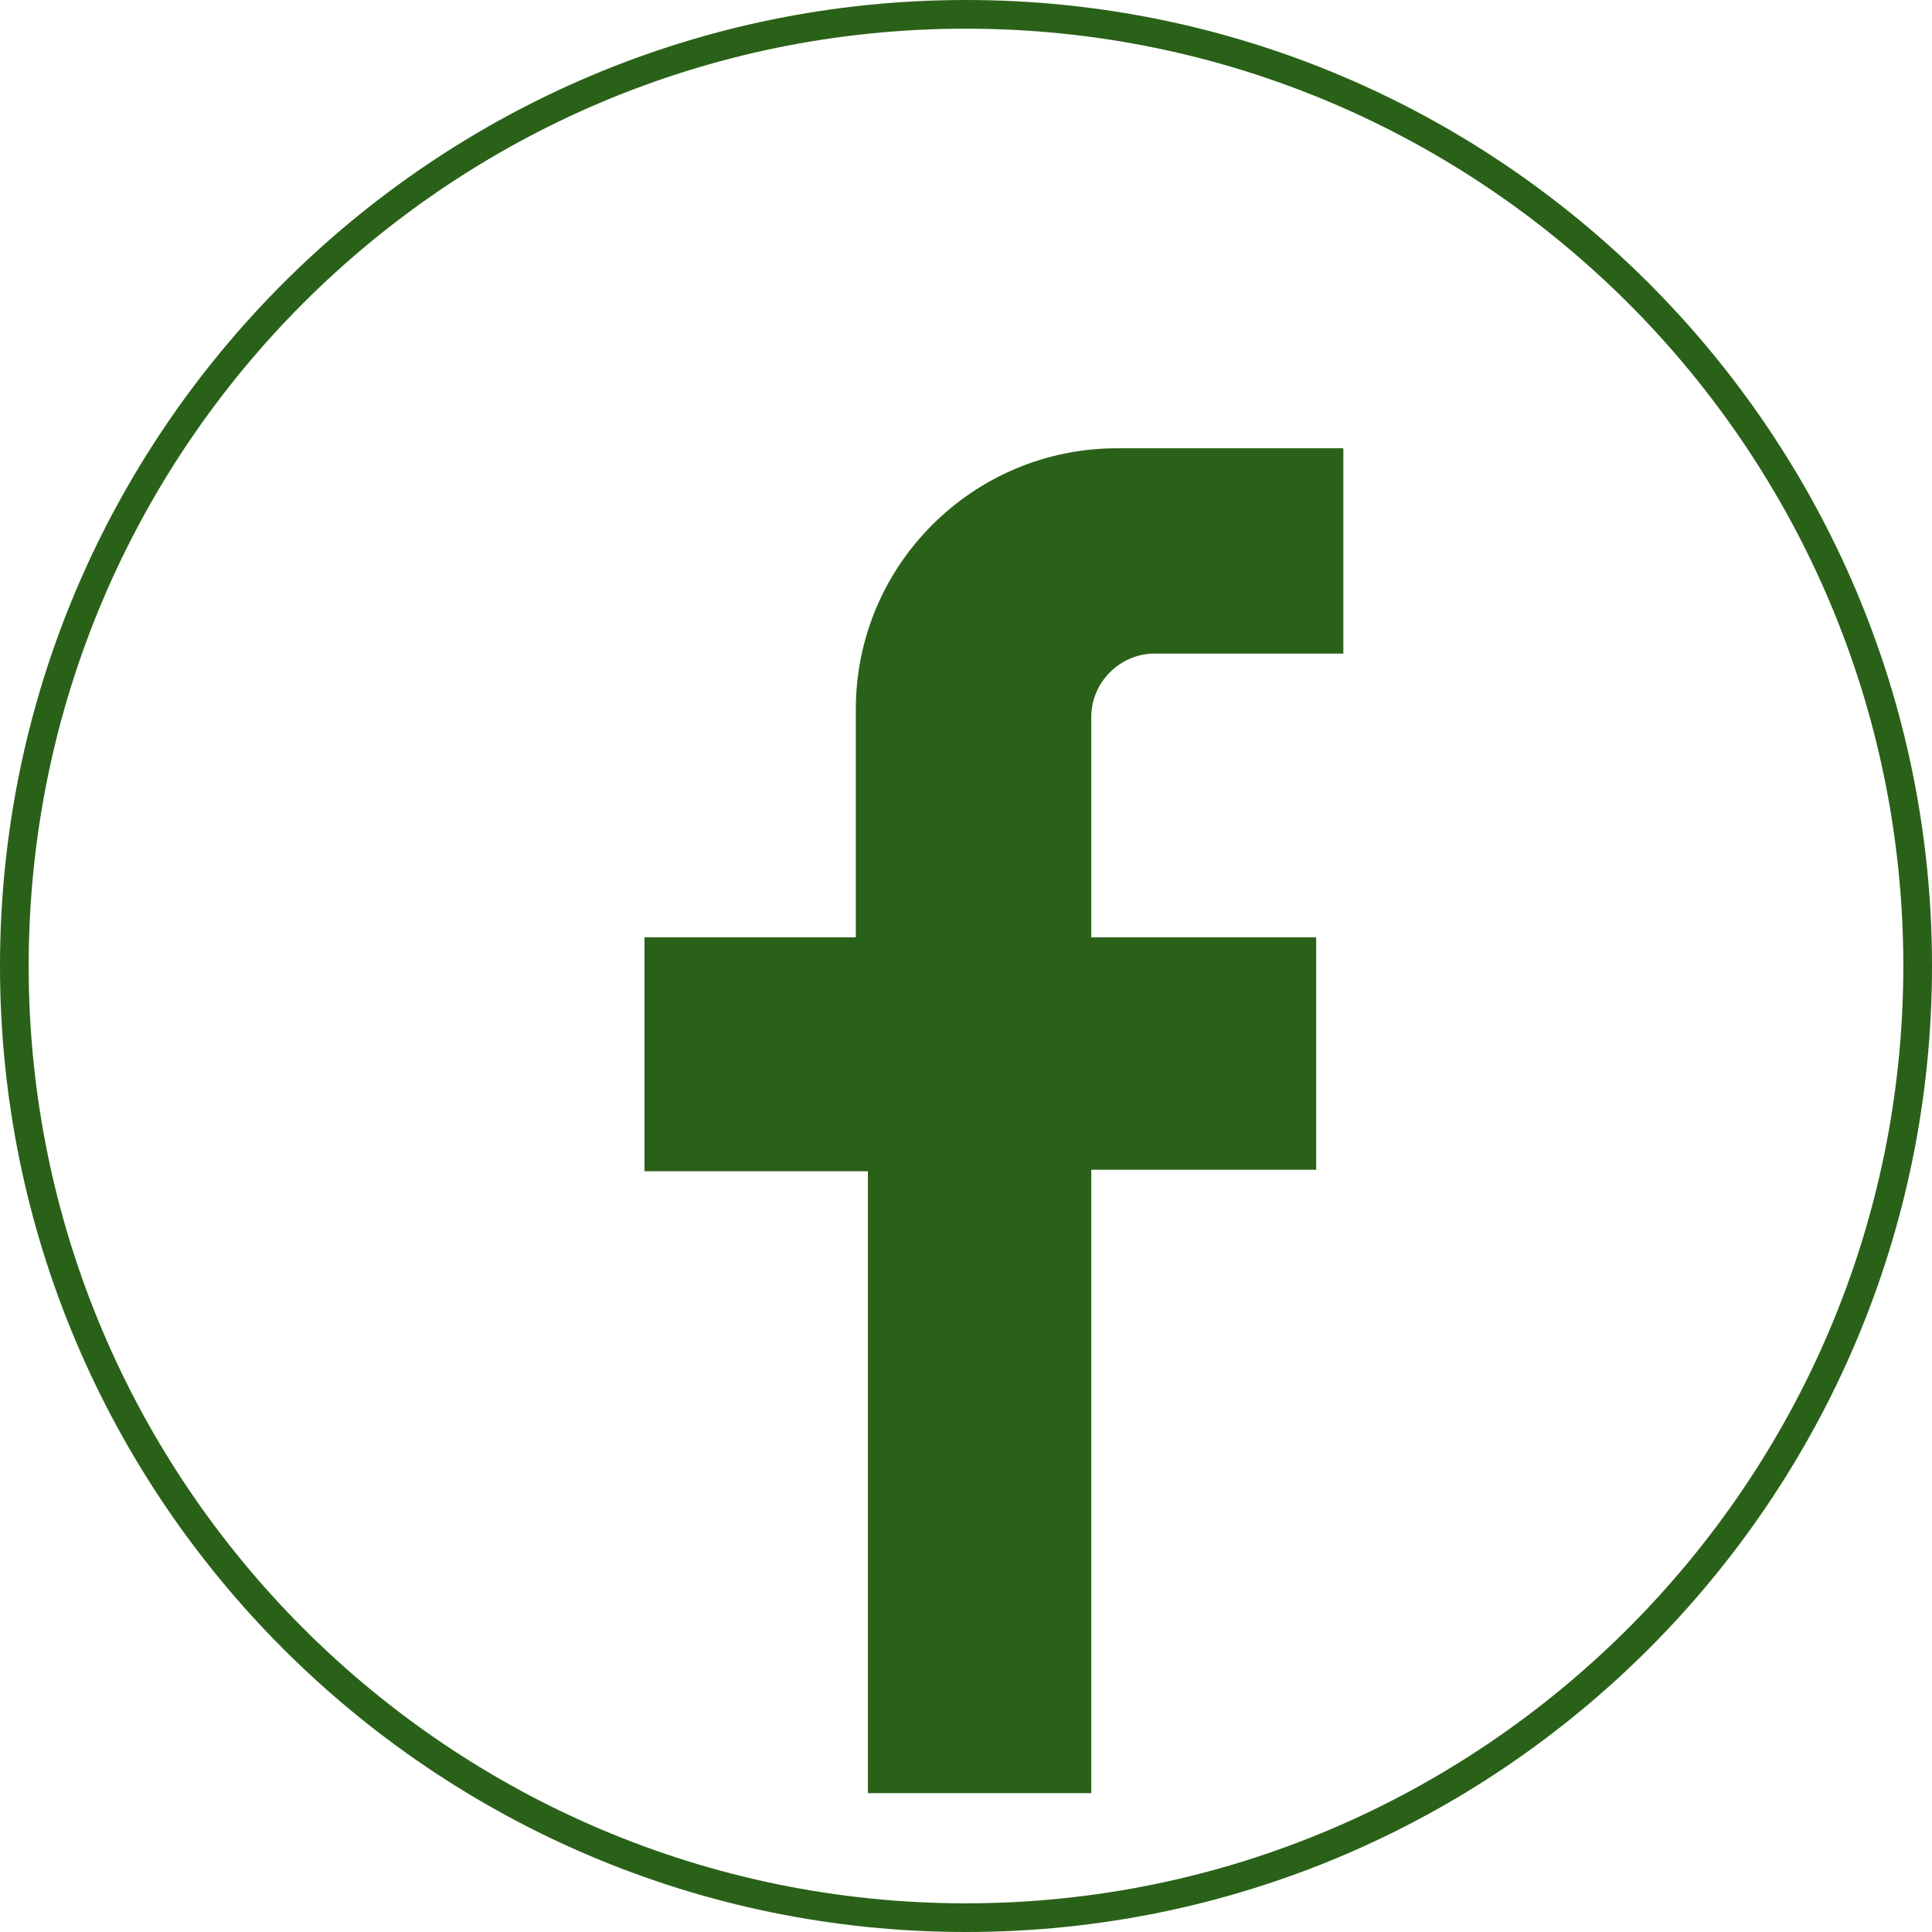
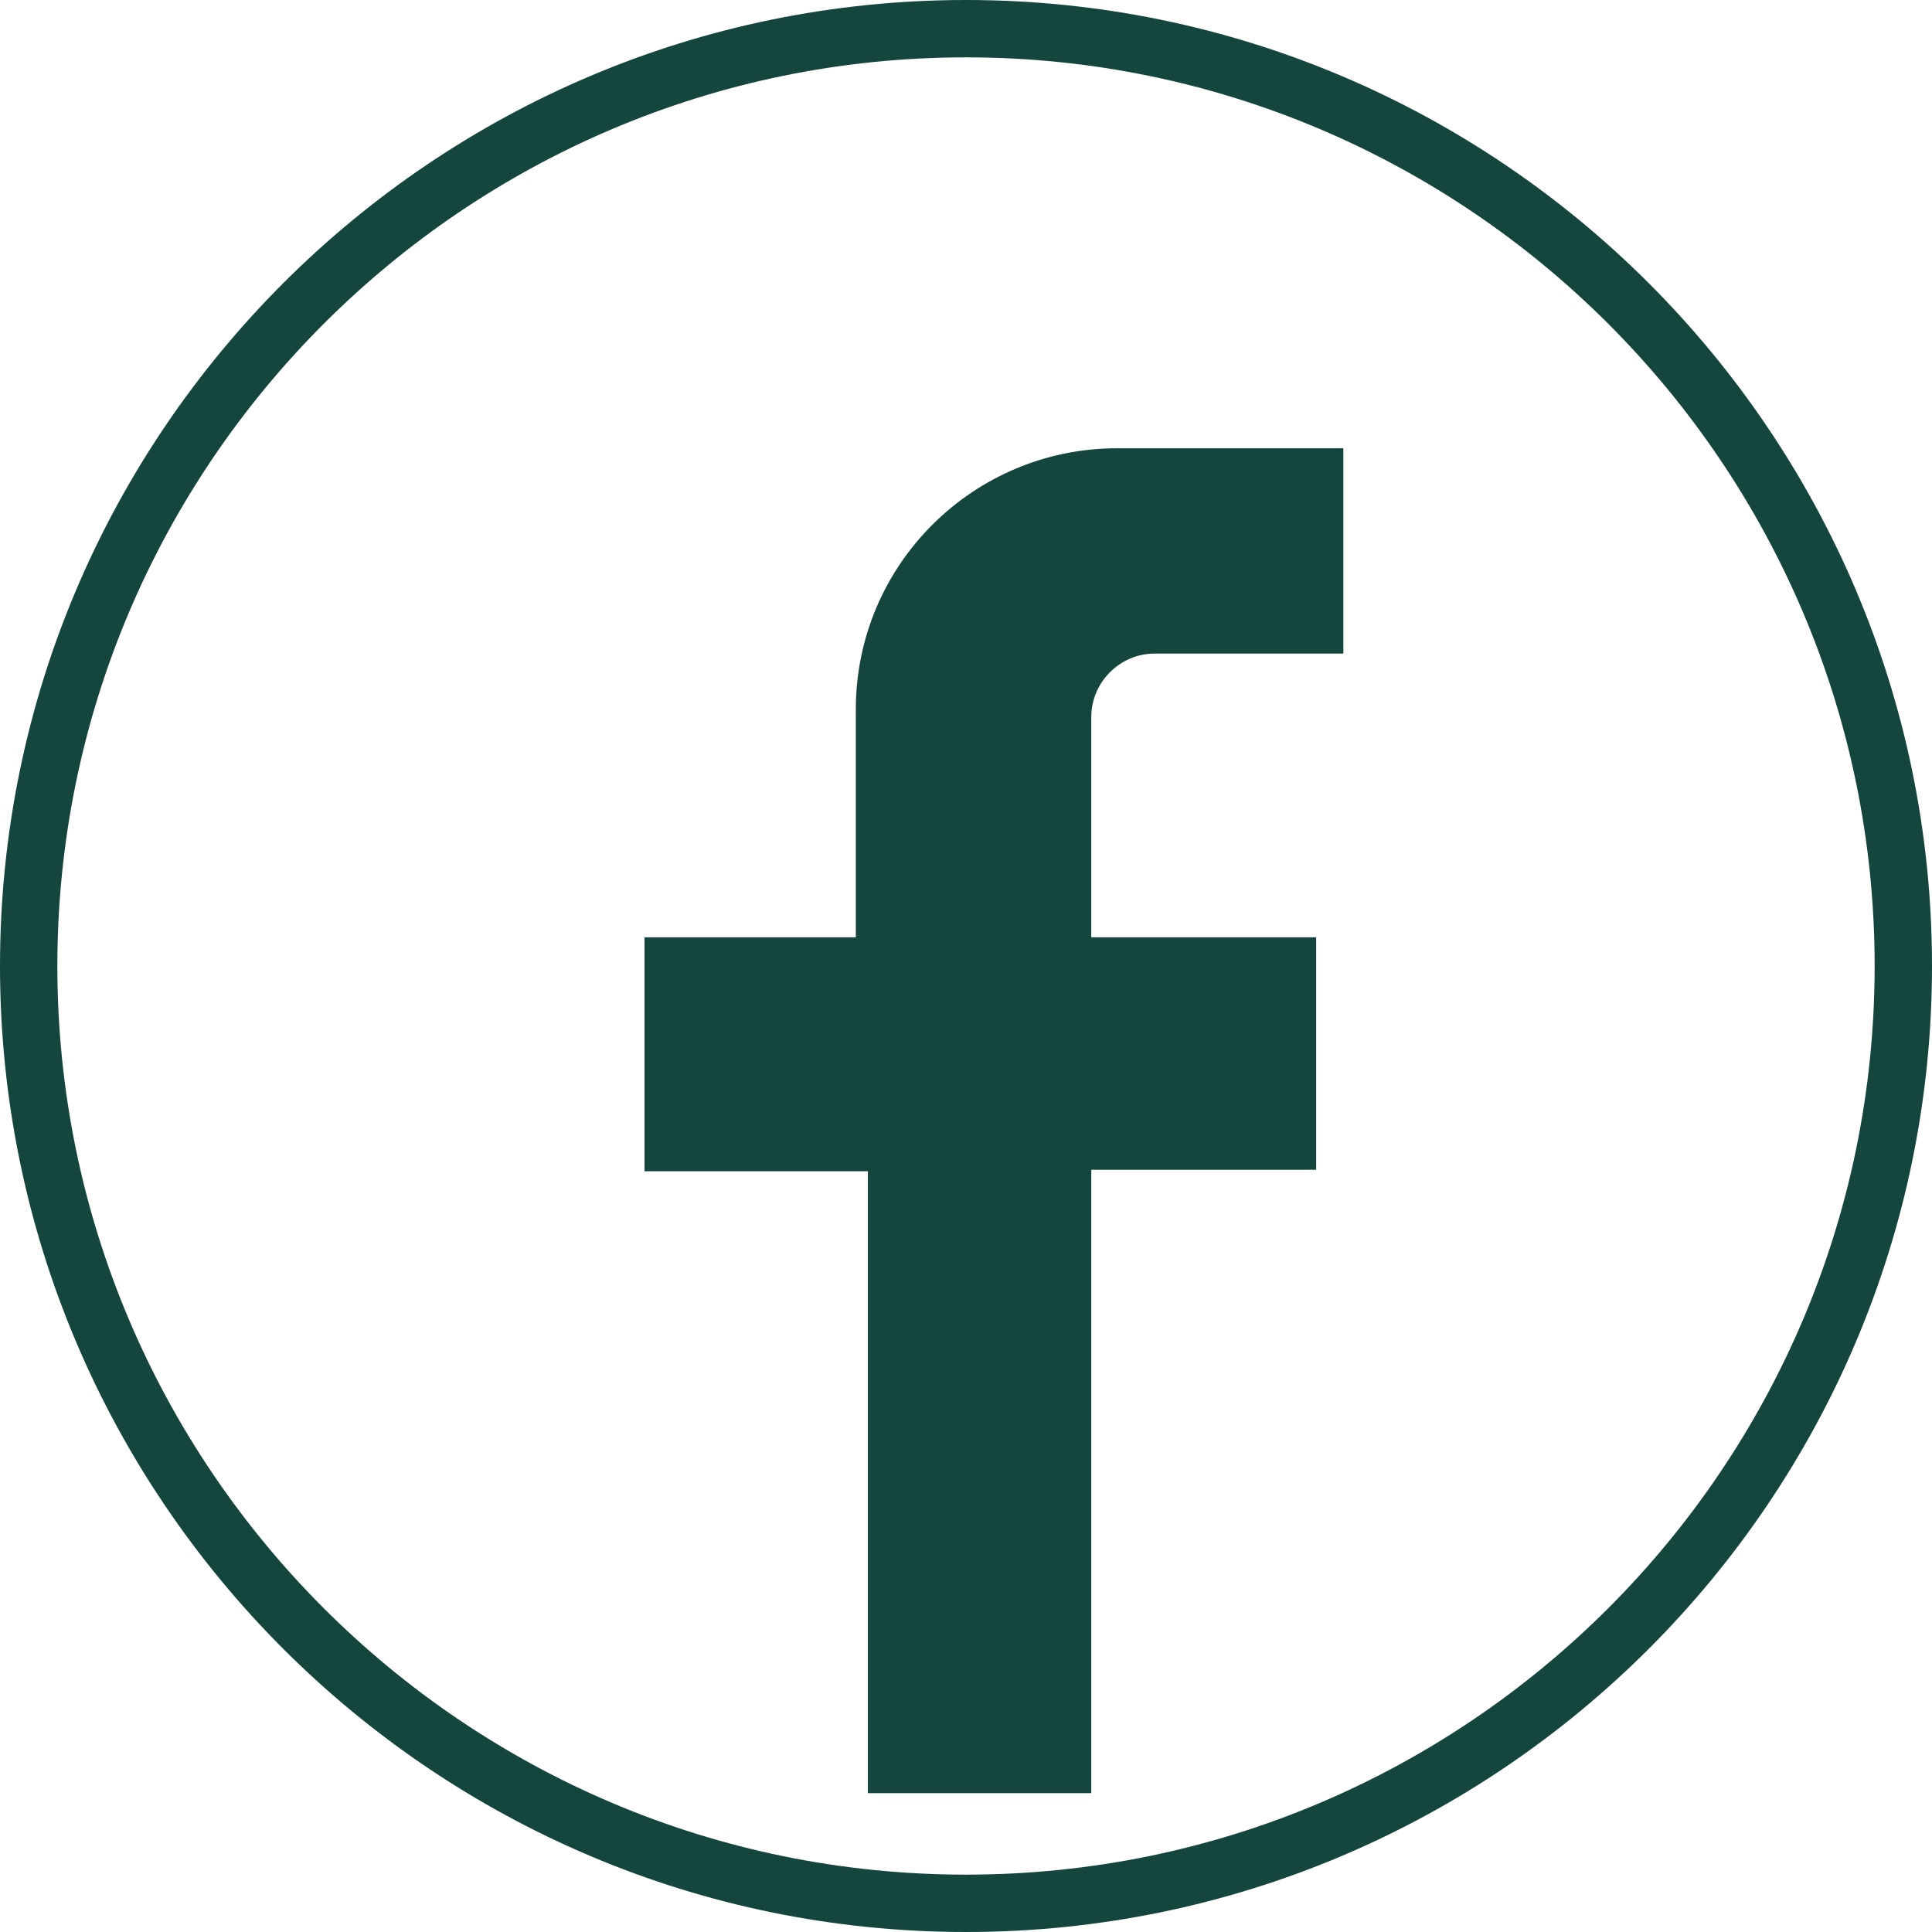
<svg xmlns="http://www.w3.org/2000/svg" version="1.1" id="Layer_1" x="0px" y="0px" viewBox="0 0 128 128" style="enable-background:new 0 0 128 128;" xml:space="preserve">
  <style type="text/css">
- 	.st0{fill:#2A6118;}
+ 	.st0{fill:#14463D;}
</style>
  <g>
-     <path class="st0" d="M64,128C28.7,128,0,99.3,0,64S28.7,0,64,0s64,28.7,64,64S99.3,128,64,128z M64,1.9C29.7,1.9,1.9,29.7,1.9,64   s27.9,62.1,62.1,62.1s62.1-27.9,62.1-62.1S98.3,1.9,64,1.9z" />
+     <path class="st0" d="M64,0C28.7,0,0,28.7,0,64c0,35.3,28.7,64,64,64c35.3,0,64-28.7,64-64C128,28.7,99.3,0,64,0z M64,124.2   c-33.2,0-60.2-27-60.2-60.2c0-33.2,27-60.2,60.2-60.2c33.2,0,60.2,27,60.2,60.2C124.2,97.2,97.2,124.2,64,124.2z" />
    <path class="st0" d="M72.3,118.7V77.5h14.9V62.1H72.3V47.5c0-2.3,1.9-4.2,4.2-4.2H89V29.7H74c-9.5,0-17.3,7.7-17.3,17.3v15.1h-14   v15.5h14.8v41.2h14.8V118.7z" />
  </g>
</svg>
